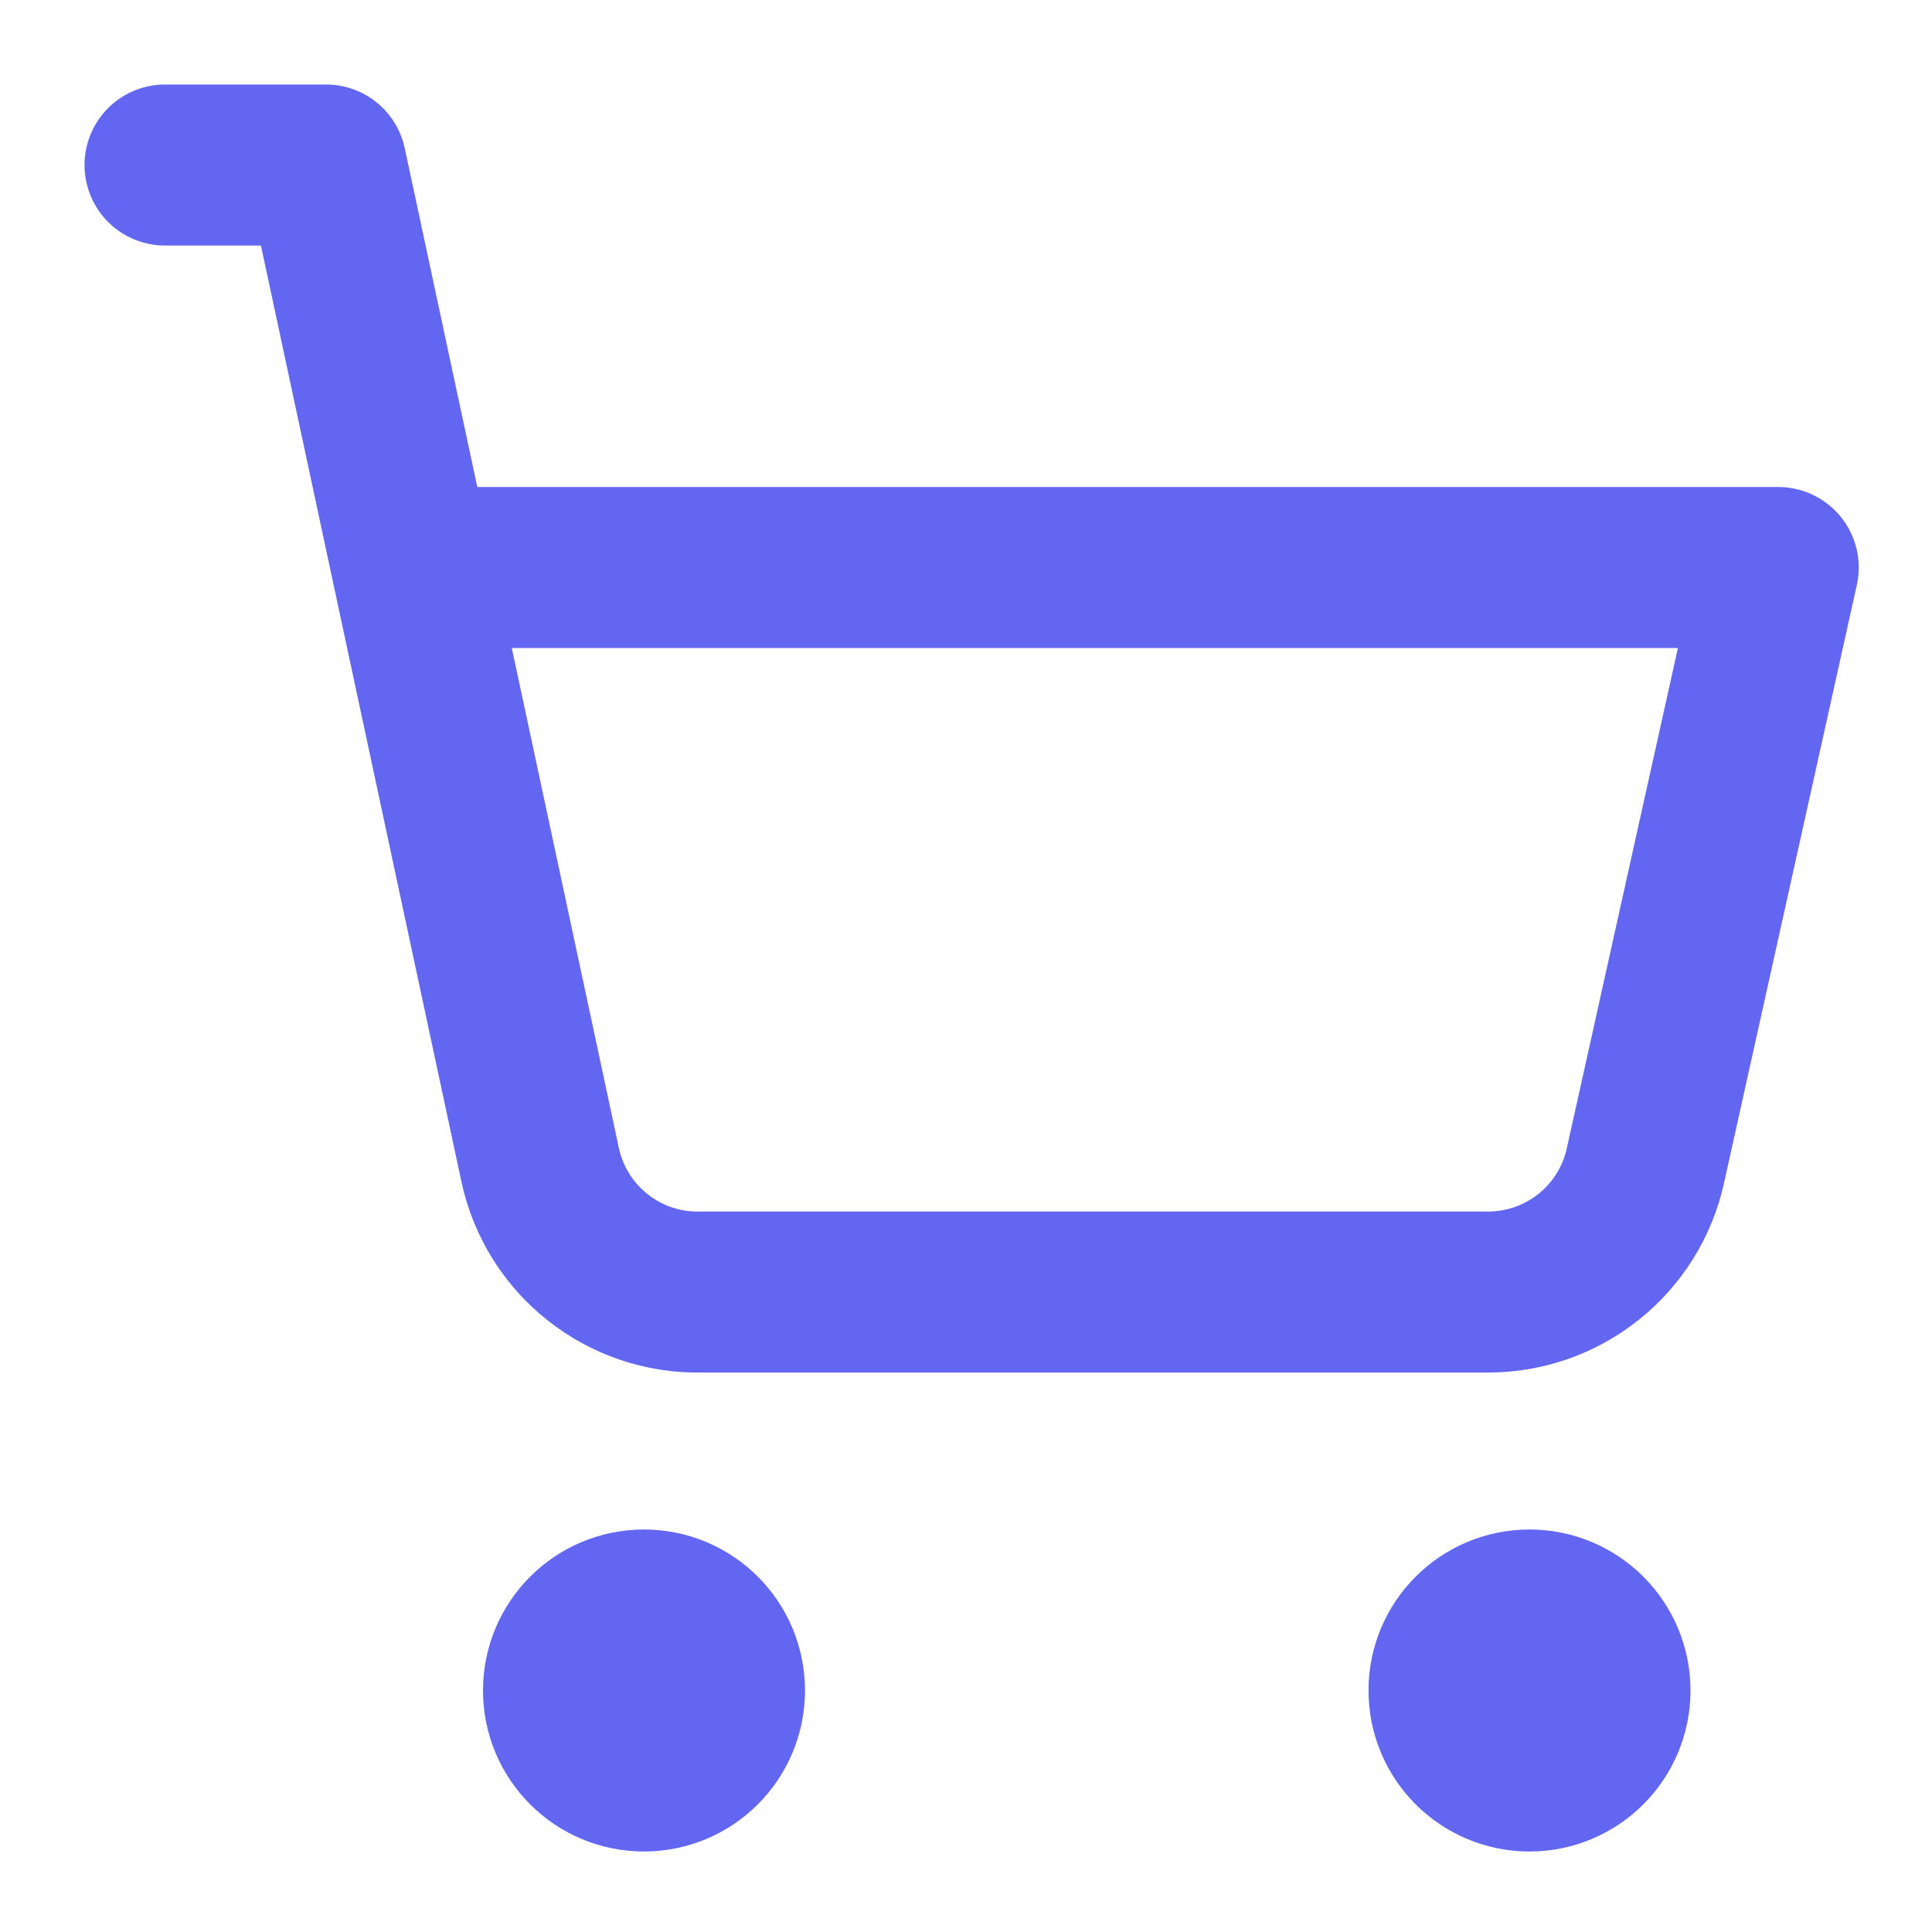
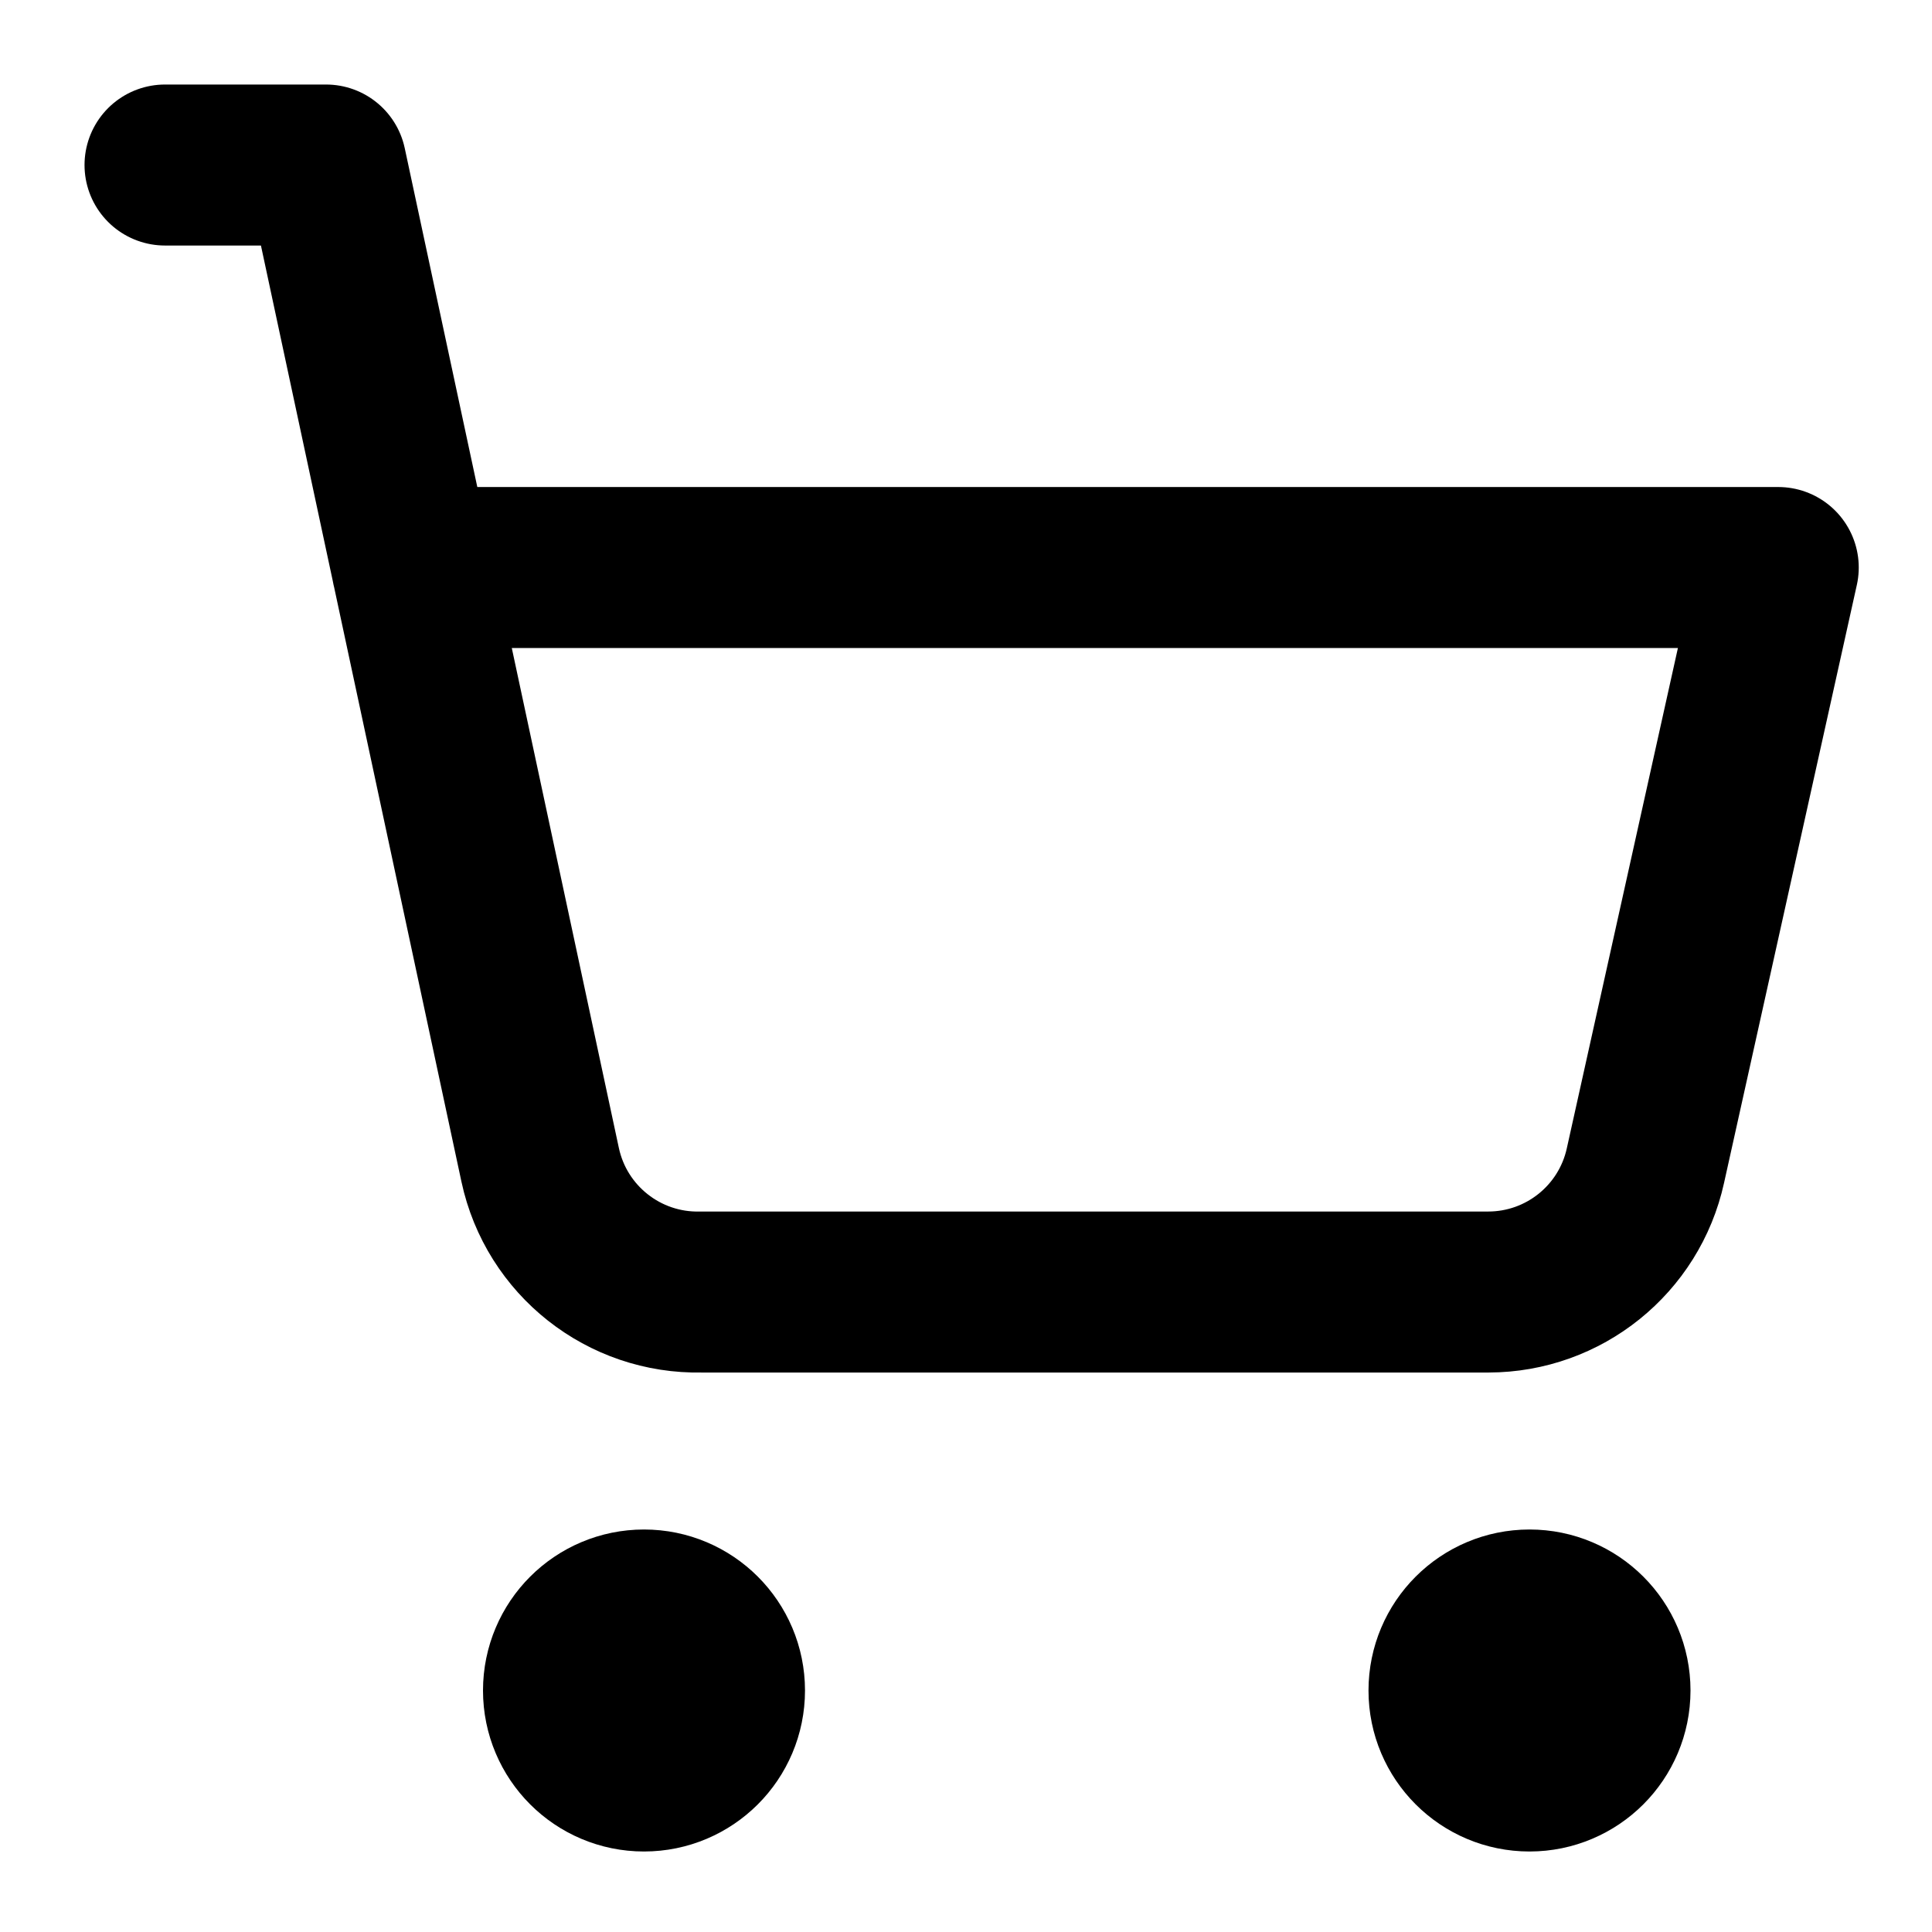
- <svg xmlns="http://www.w3.org/2000/svg" class="lucide lucide-shopping-cart" width="24" height="24" viewBox="0 0 24 24" fill="none" stroke="#6366F1" stroke-width="2" stroke-linecap="round" stroke-linejoin="round">
+ <svg xmlns="http://www.w3.org/2000/svg" class="lucide lucide-shopping-cart" width="24" height="24" viewBox="0 0 24 24" fill="none" stroke="#000000" stroke-width="2" stroke-linecap="round" stroke-linejoin="round">
  <circle cx="8" cy="21" r="1" />
  <circle cx="19" cy="21" r="1" />
  <path d="M2.05 2.05h2l2.66 12.42a2 2 0 0 0 2 1.58h9.78a2 2 0 0 0 1.95-1.57l1.65-7.43H5.12" />
</svg>
